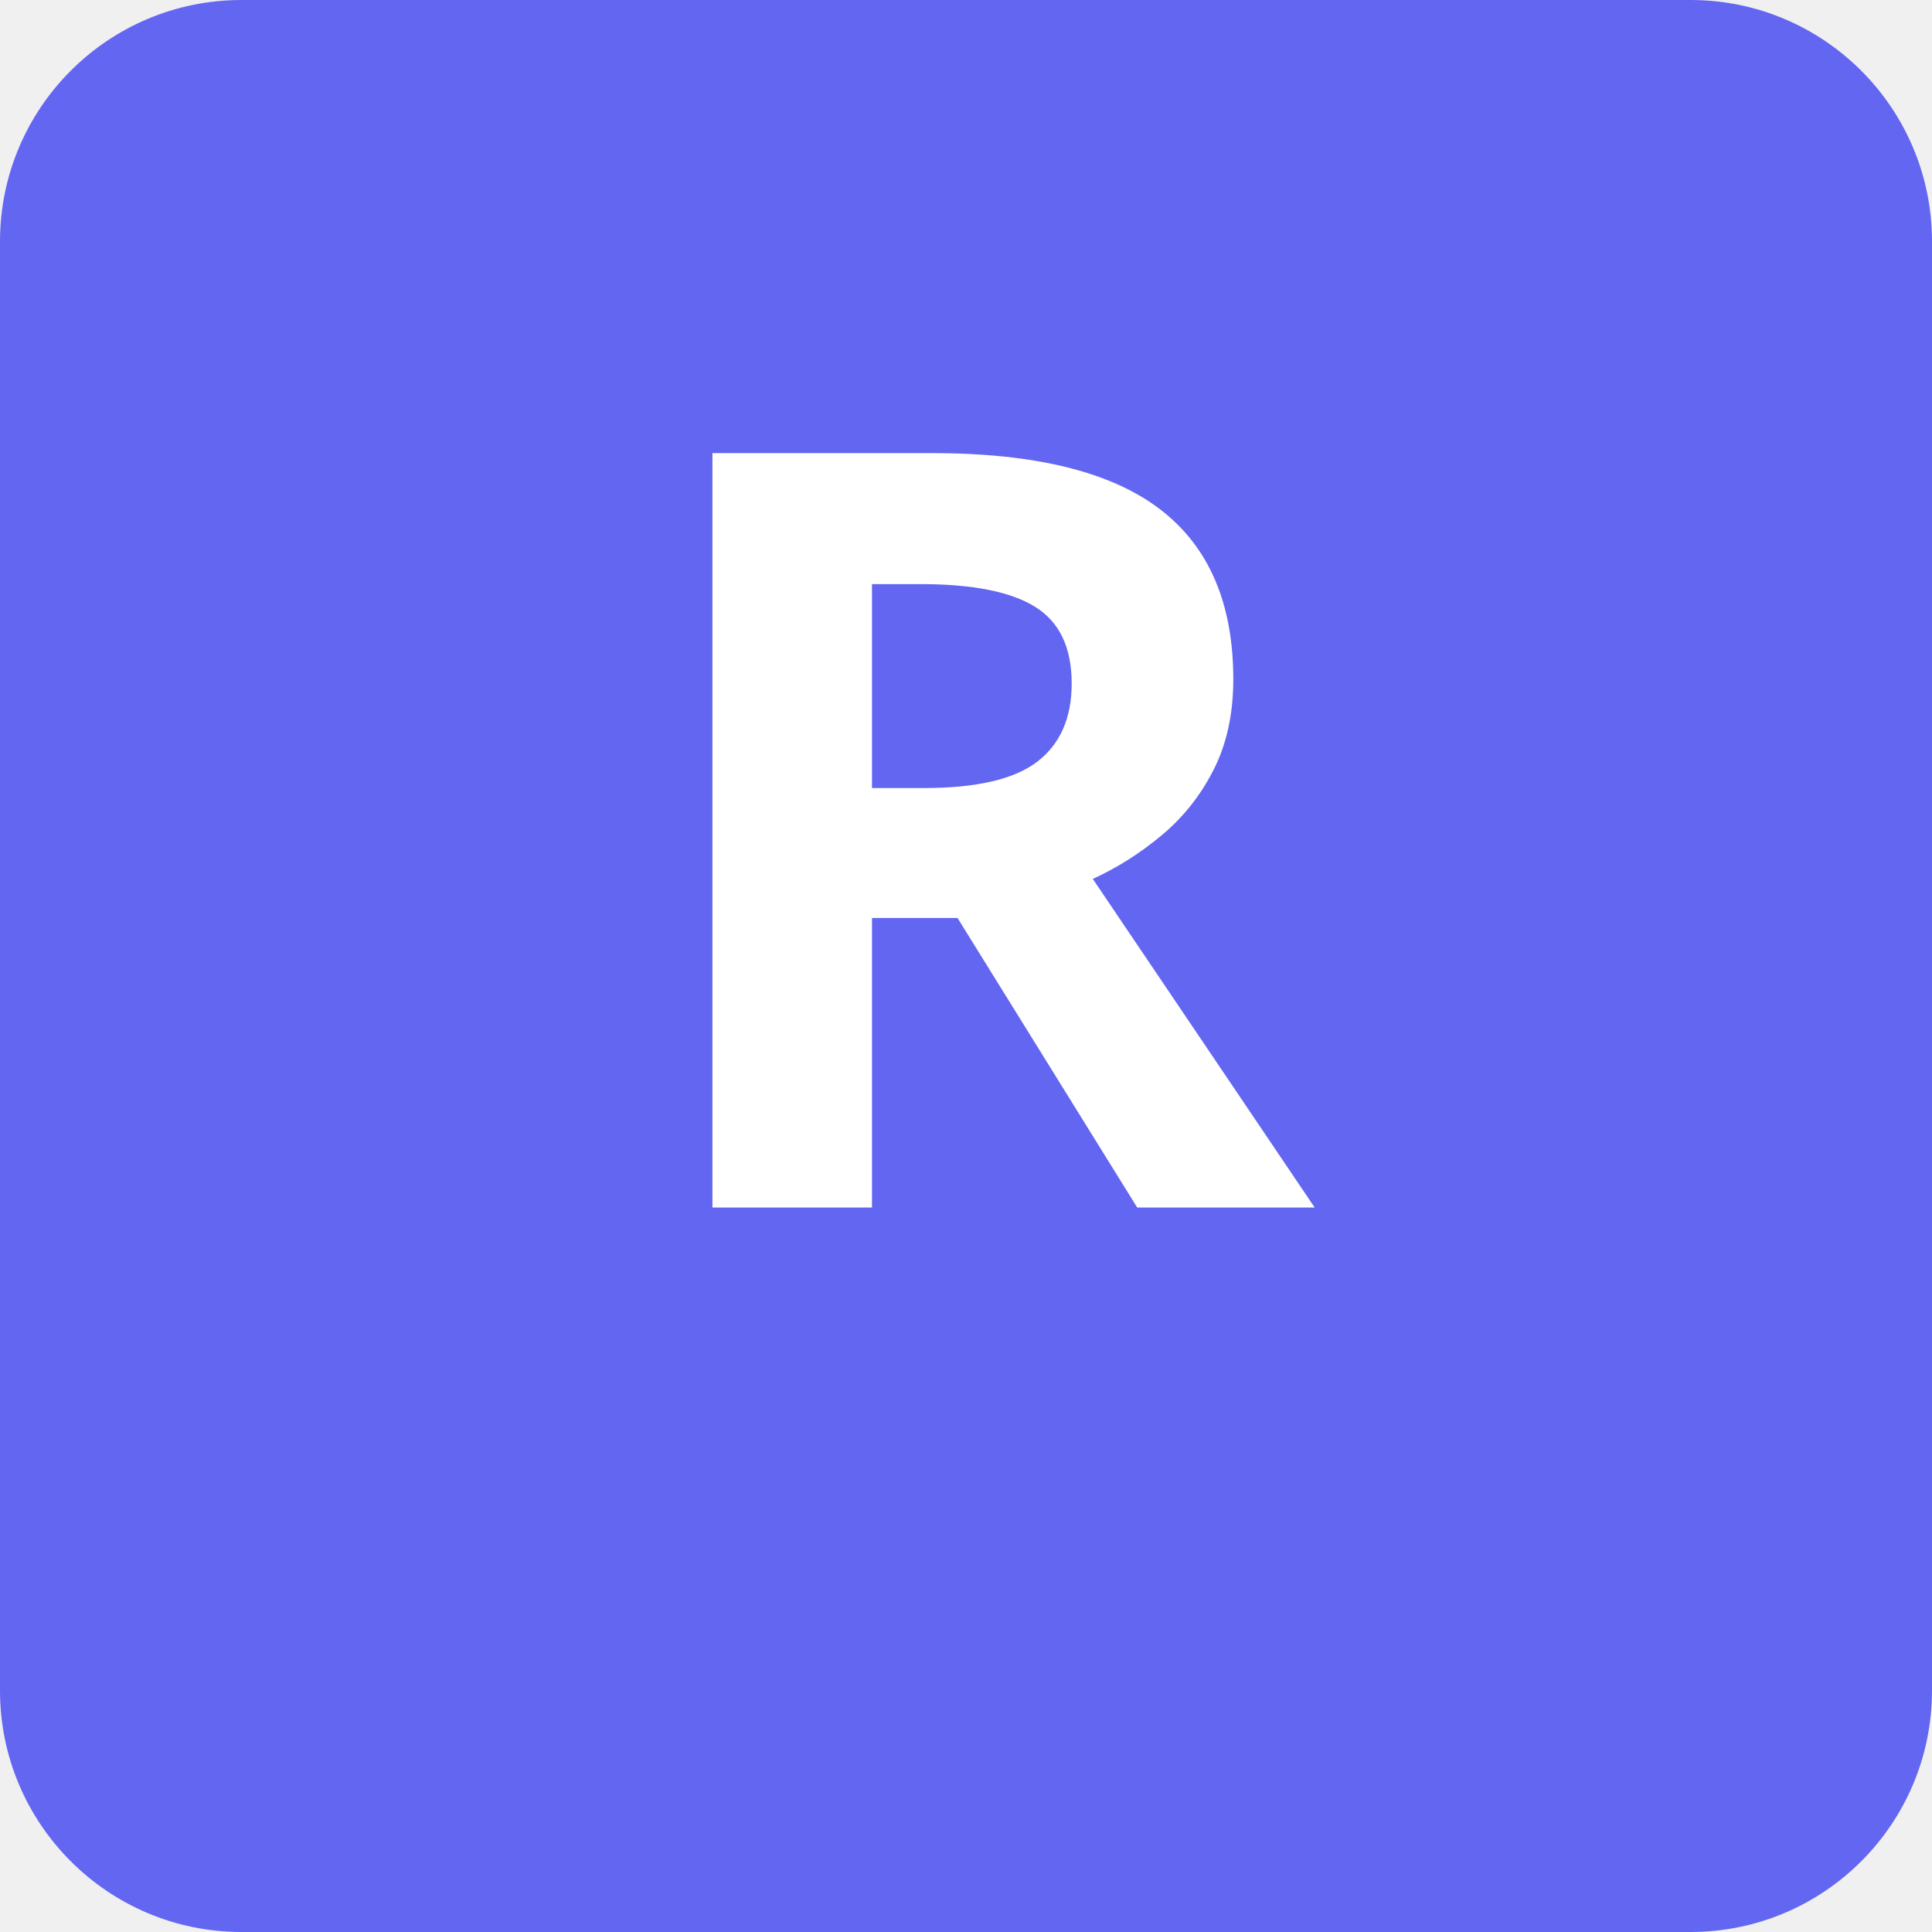
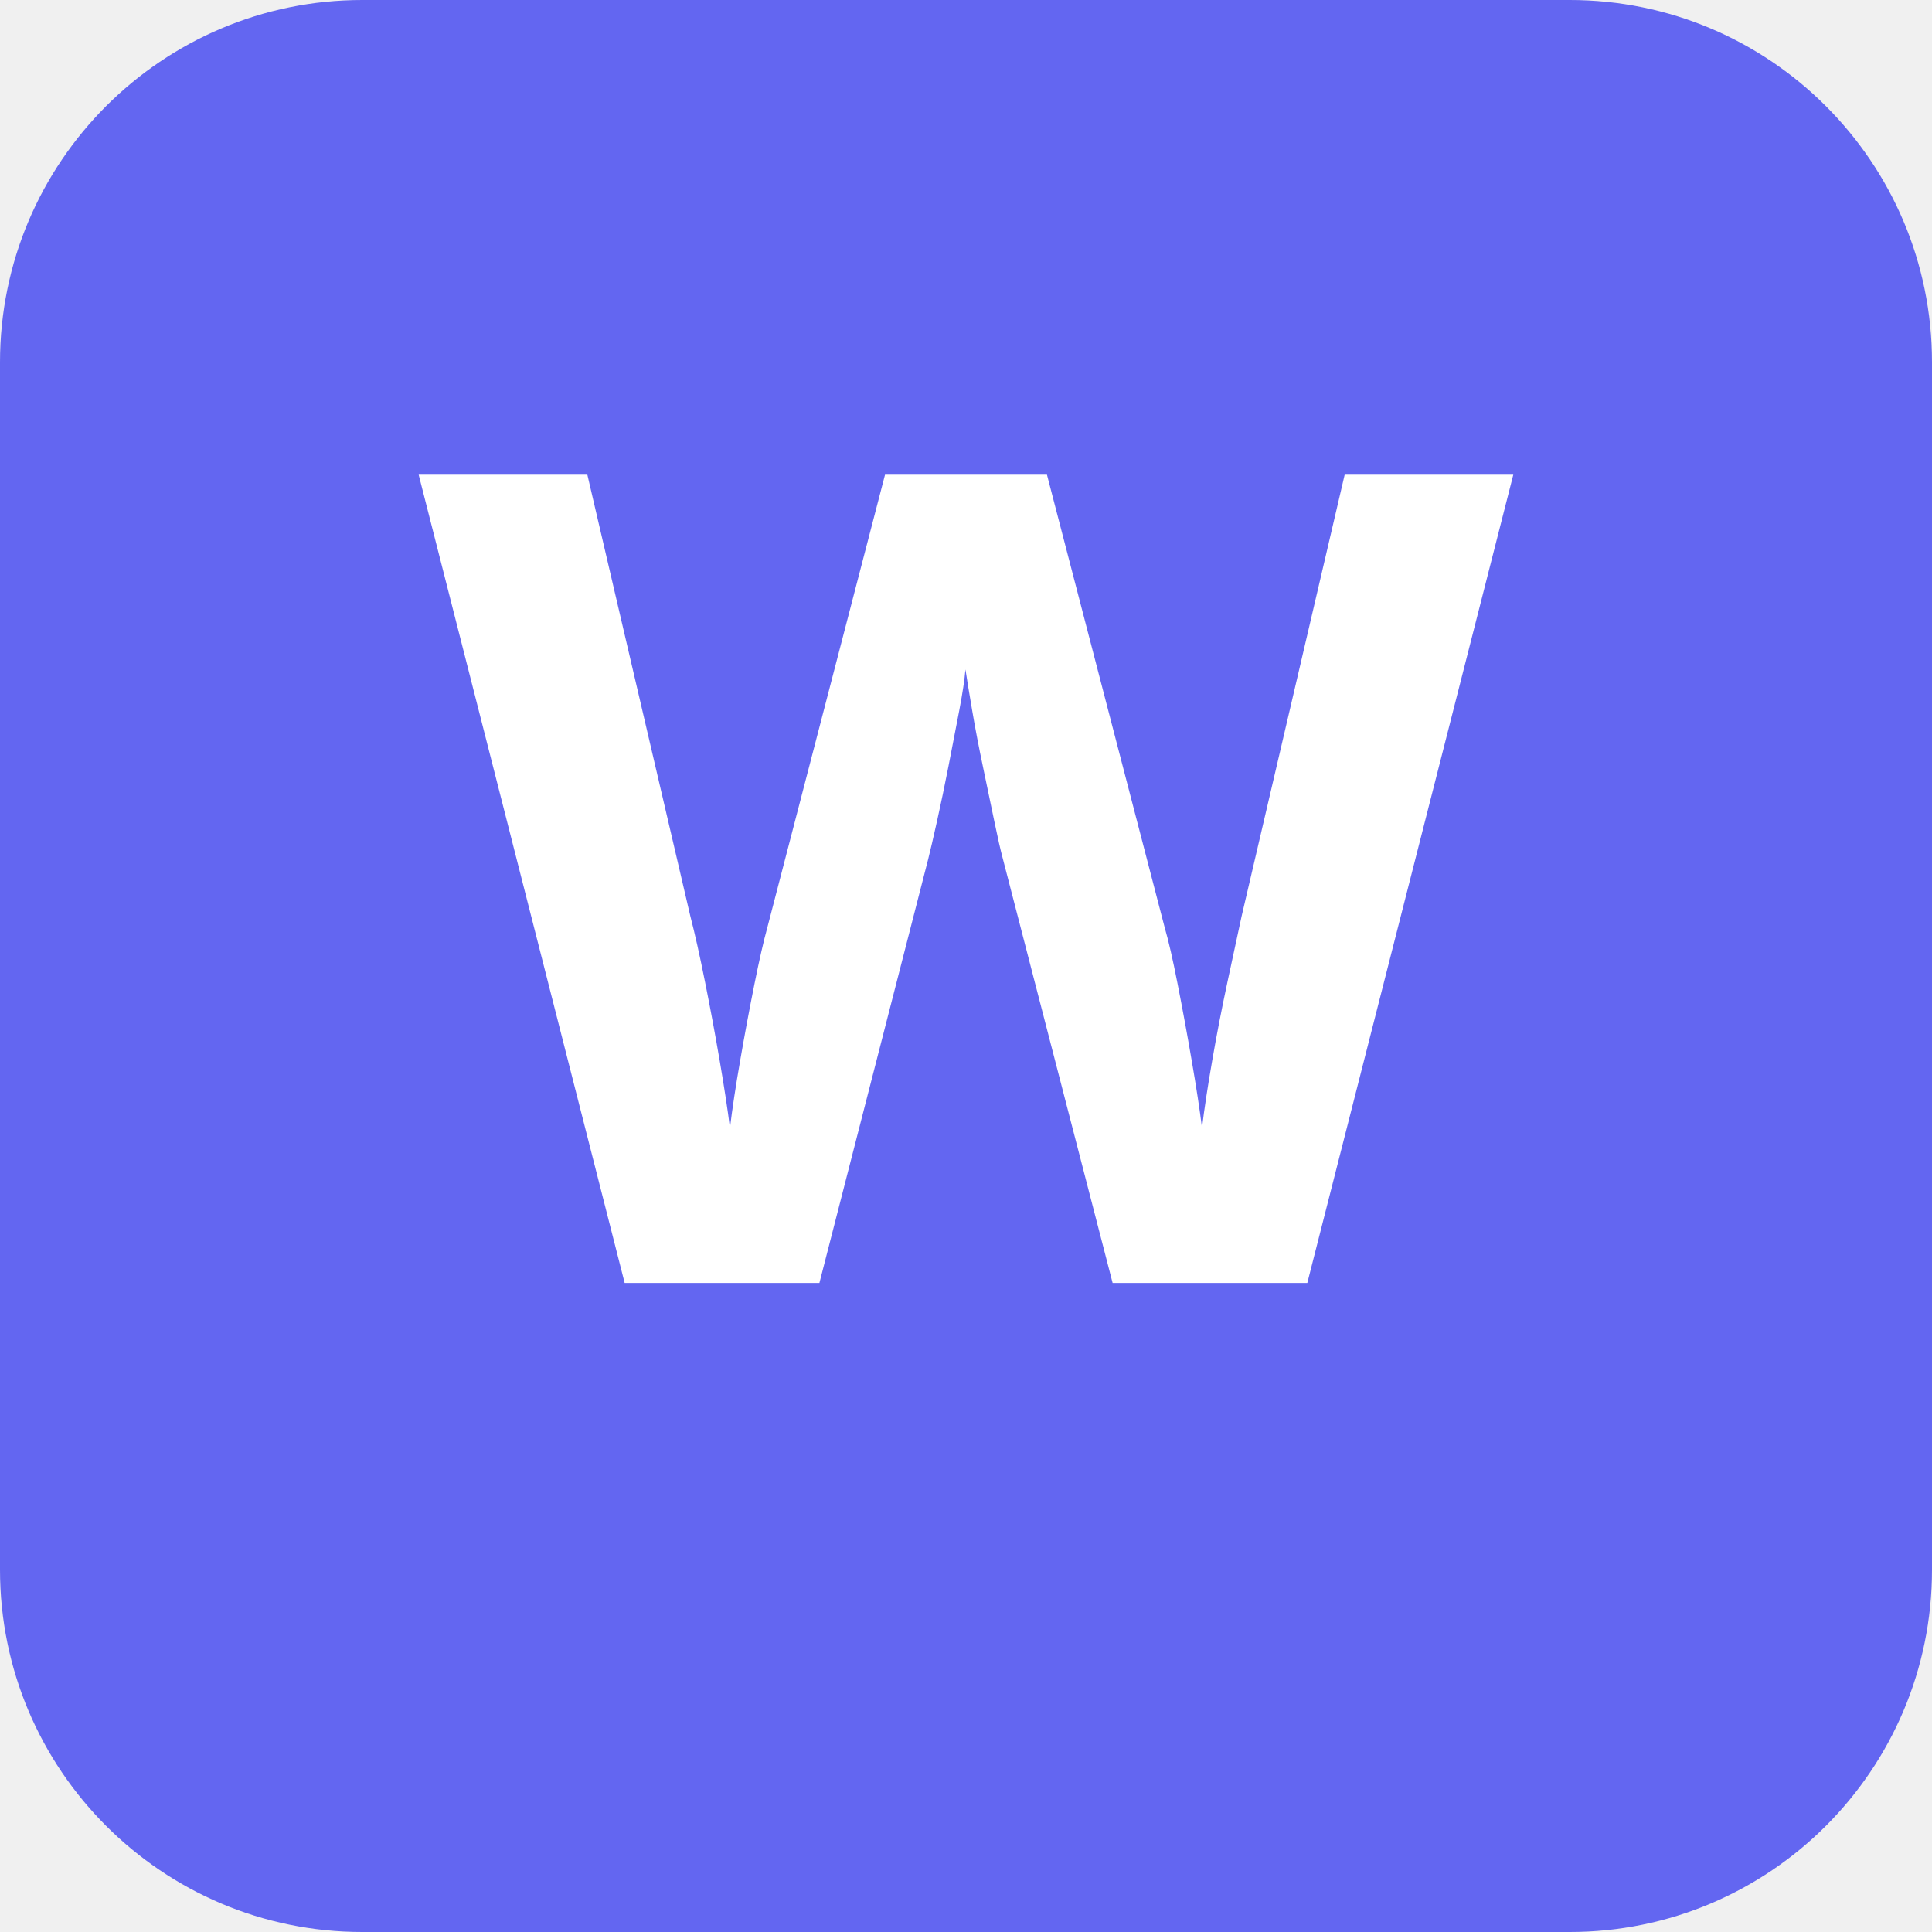
<svg xmlns="http://www.w3.org/2000/svg" viewBox="0 0 512 512">
-   <rect width="512" height="512" rx="64" fill="#6366f1" />
-   <text x="256" y="320" text-anchor="middle" font-family="system-ui, sans-serif" font-size="280" font-weight="bold" fill="white">R</text>
+   <rect width="512" height="512" rx="96" fill="#6366f1" />
+   <text x="256" y="340" text-anchor="middle" font-family="system-ui, sans-serif" font-size="300" font-weight="bold" fill="white">W</text>
</svg>
